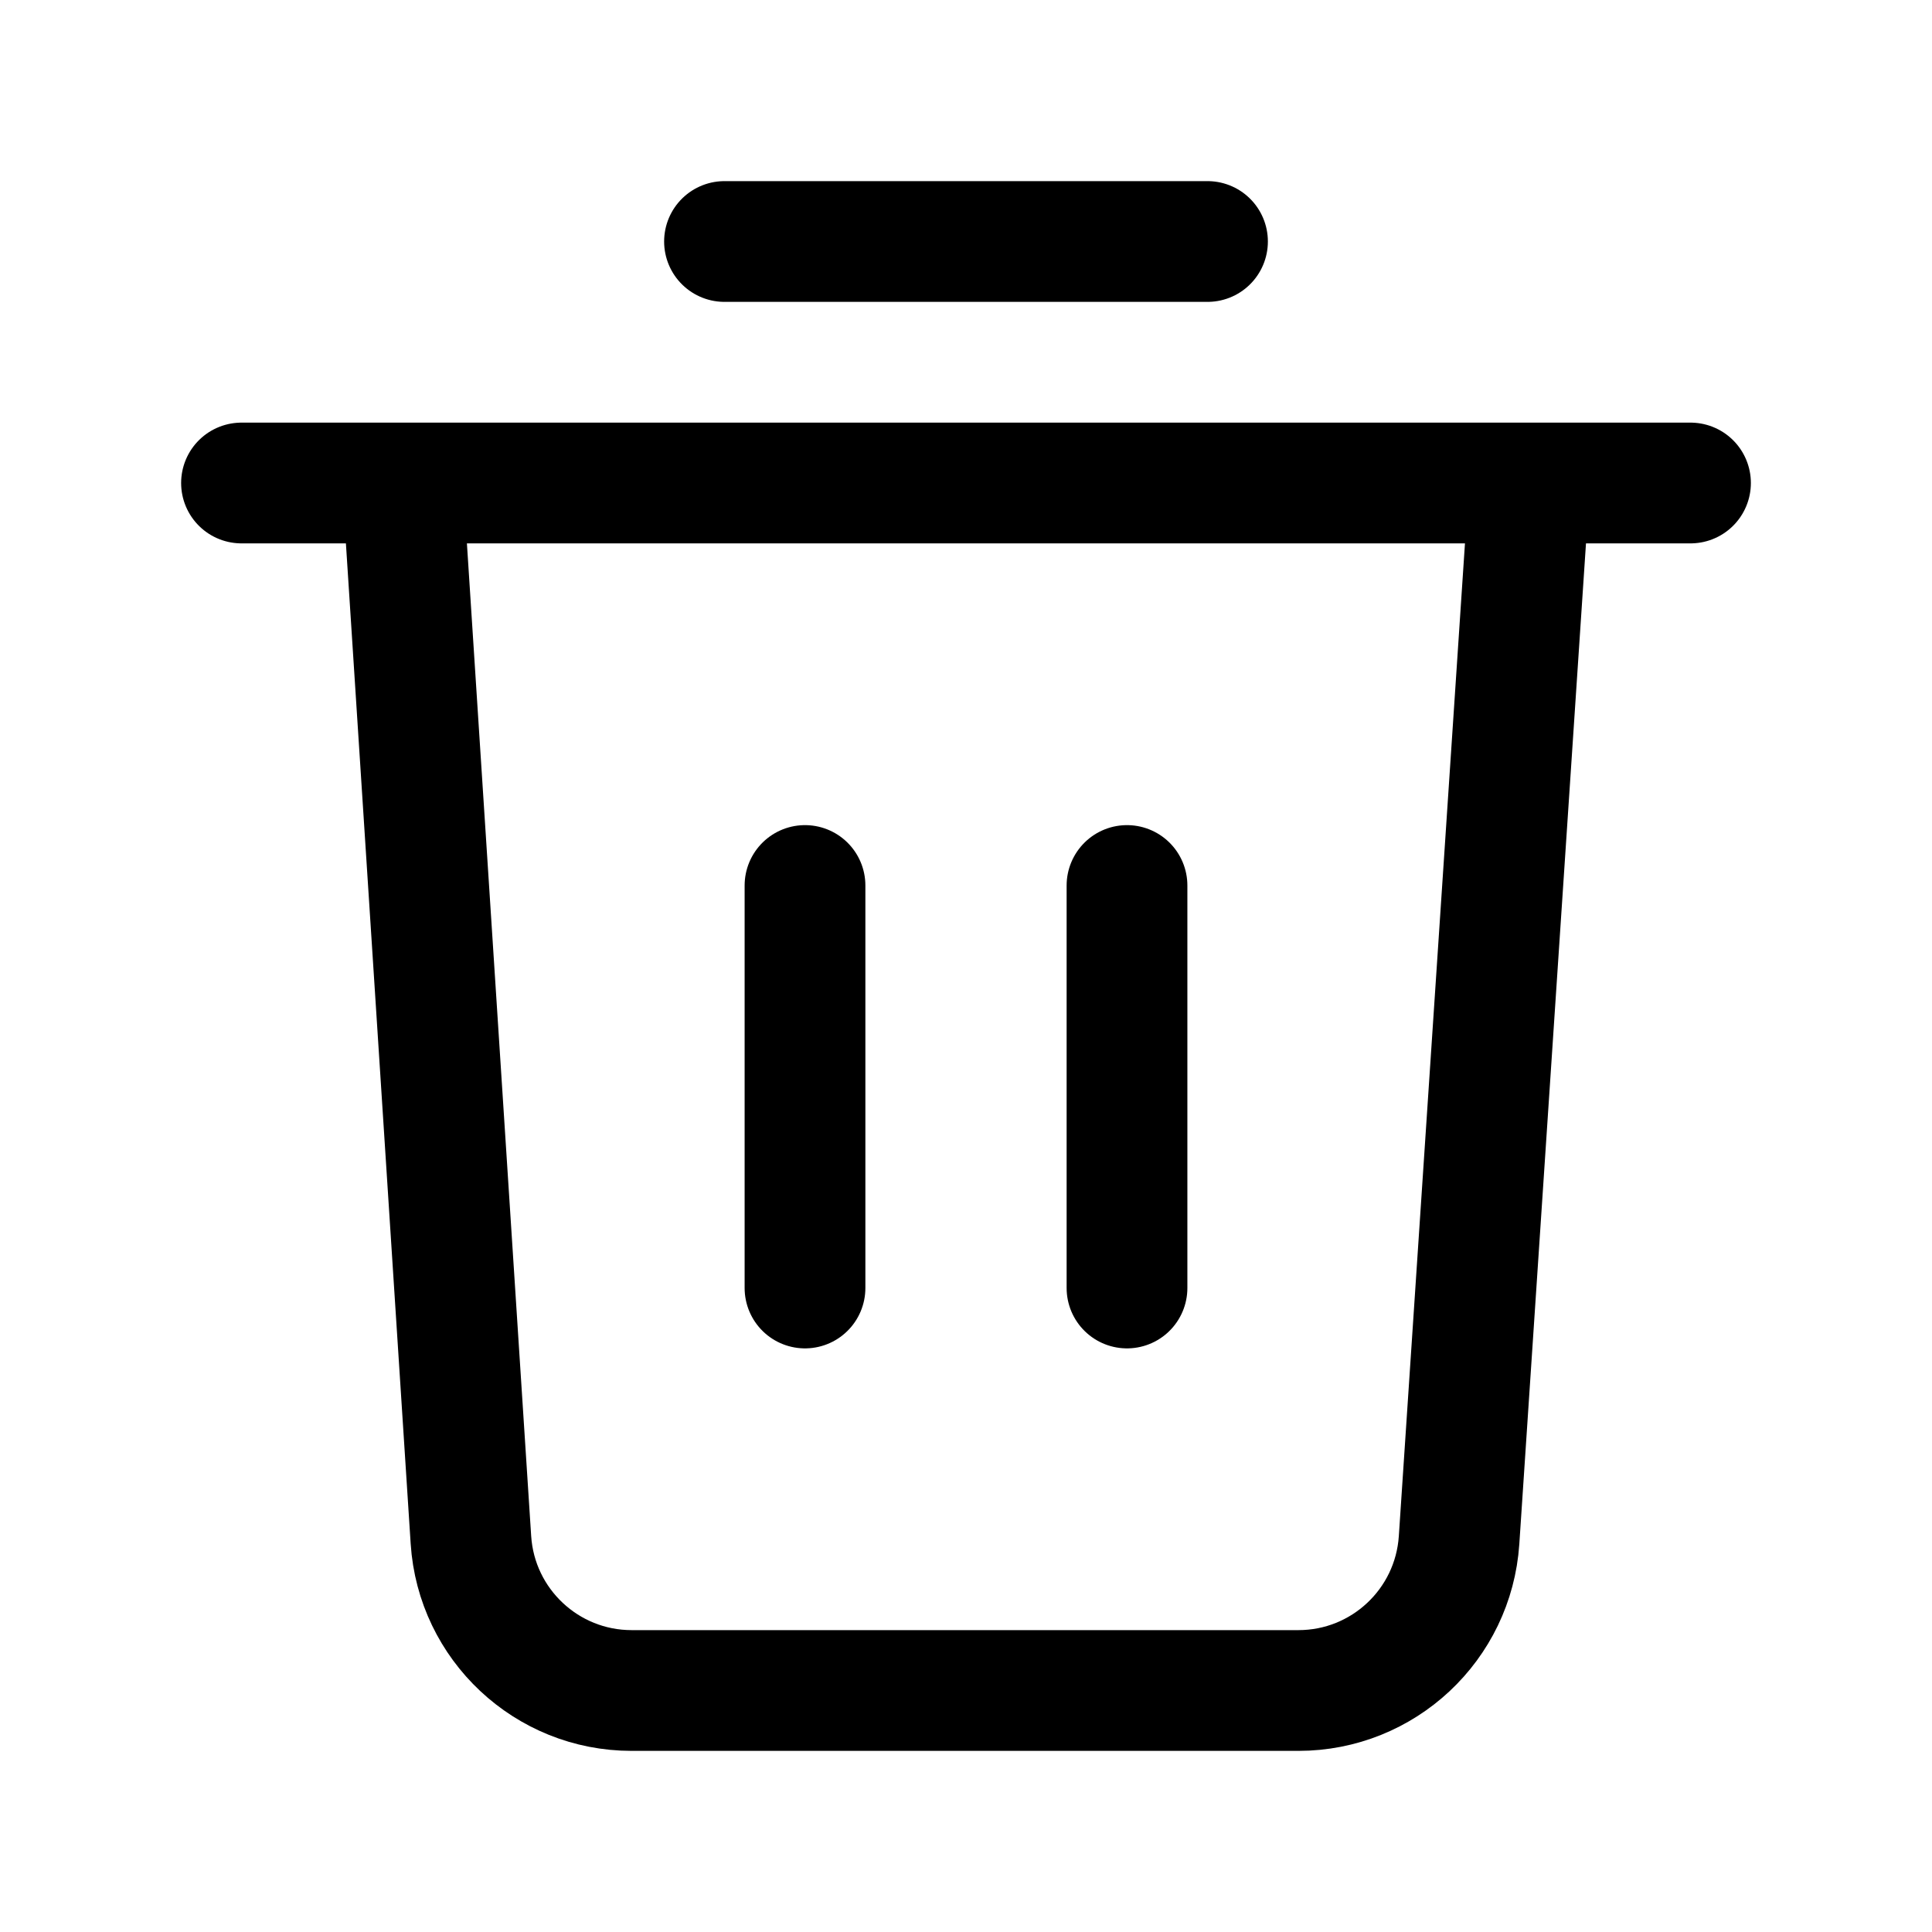
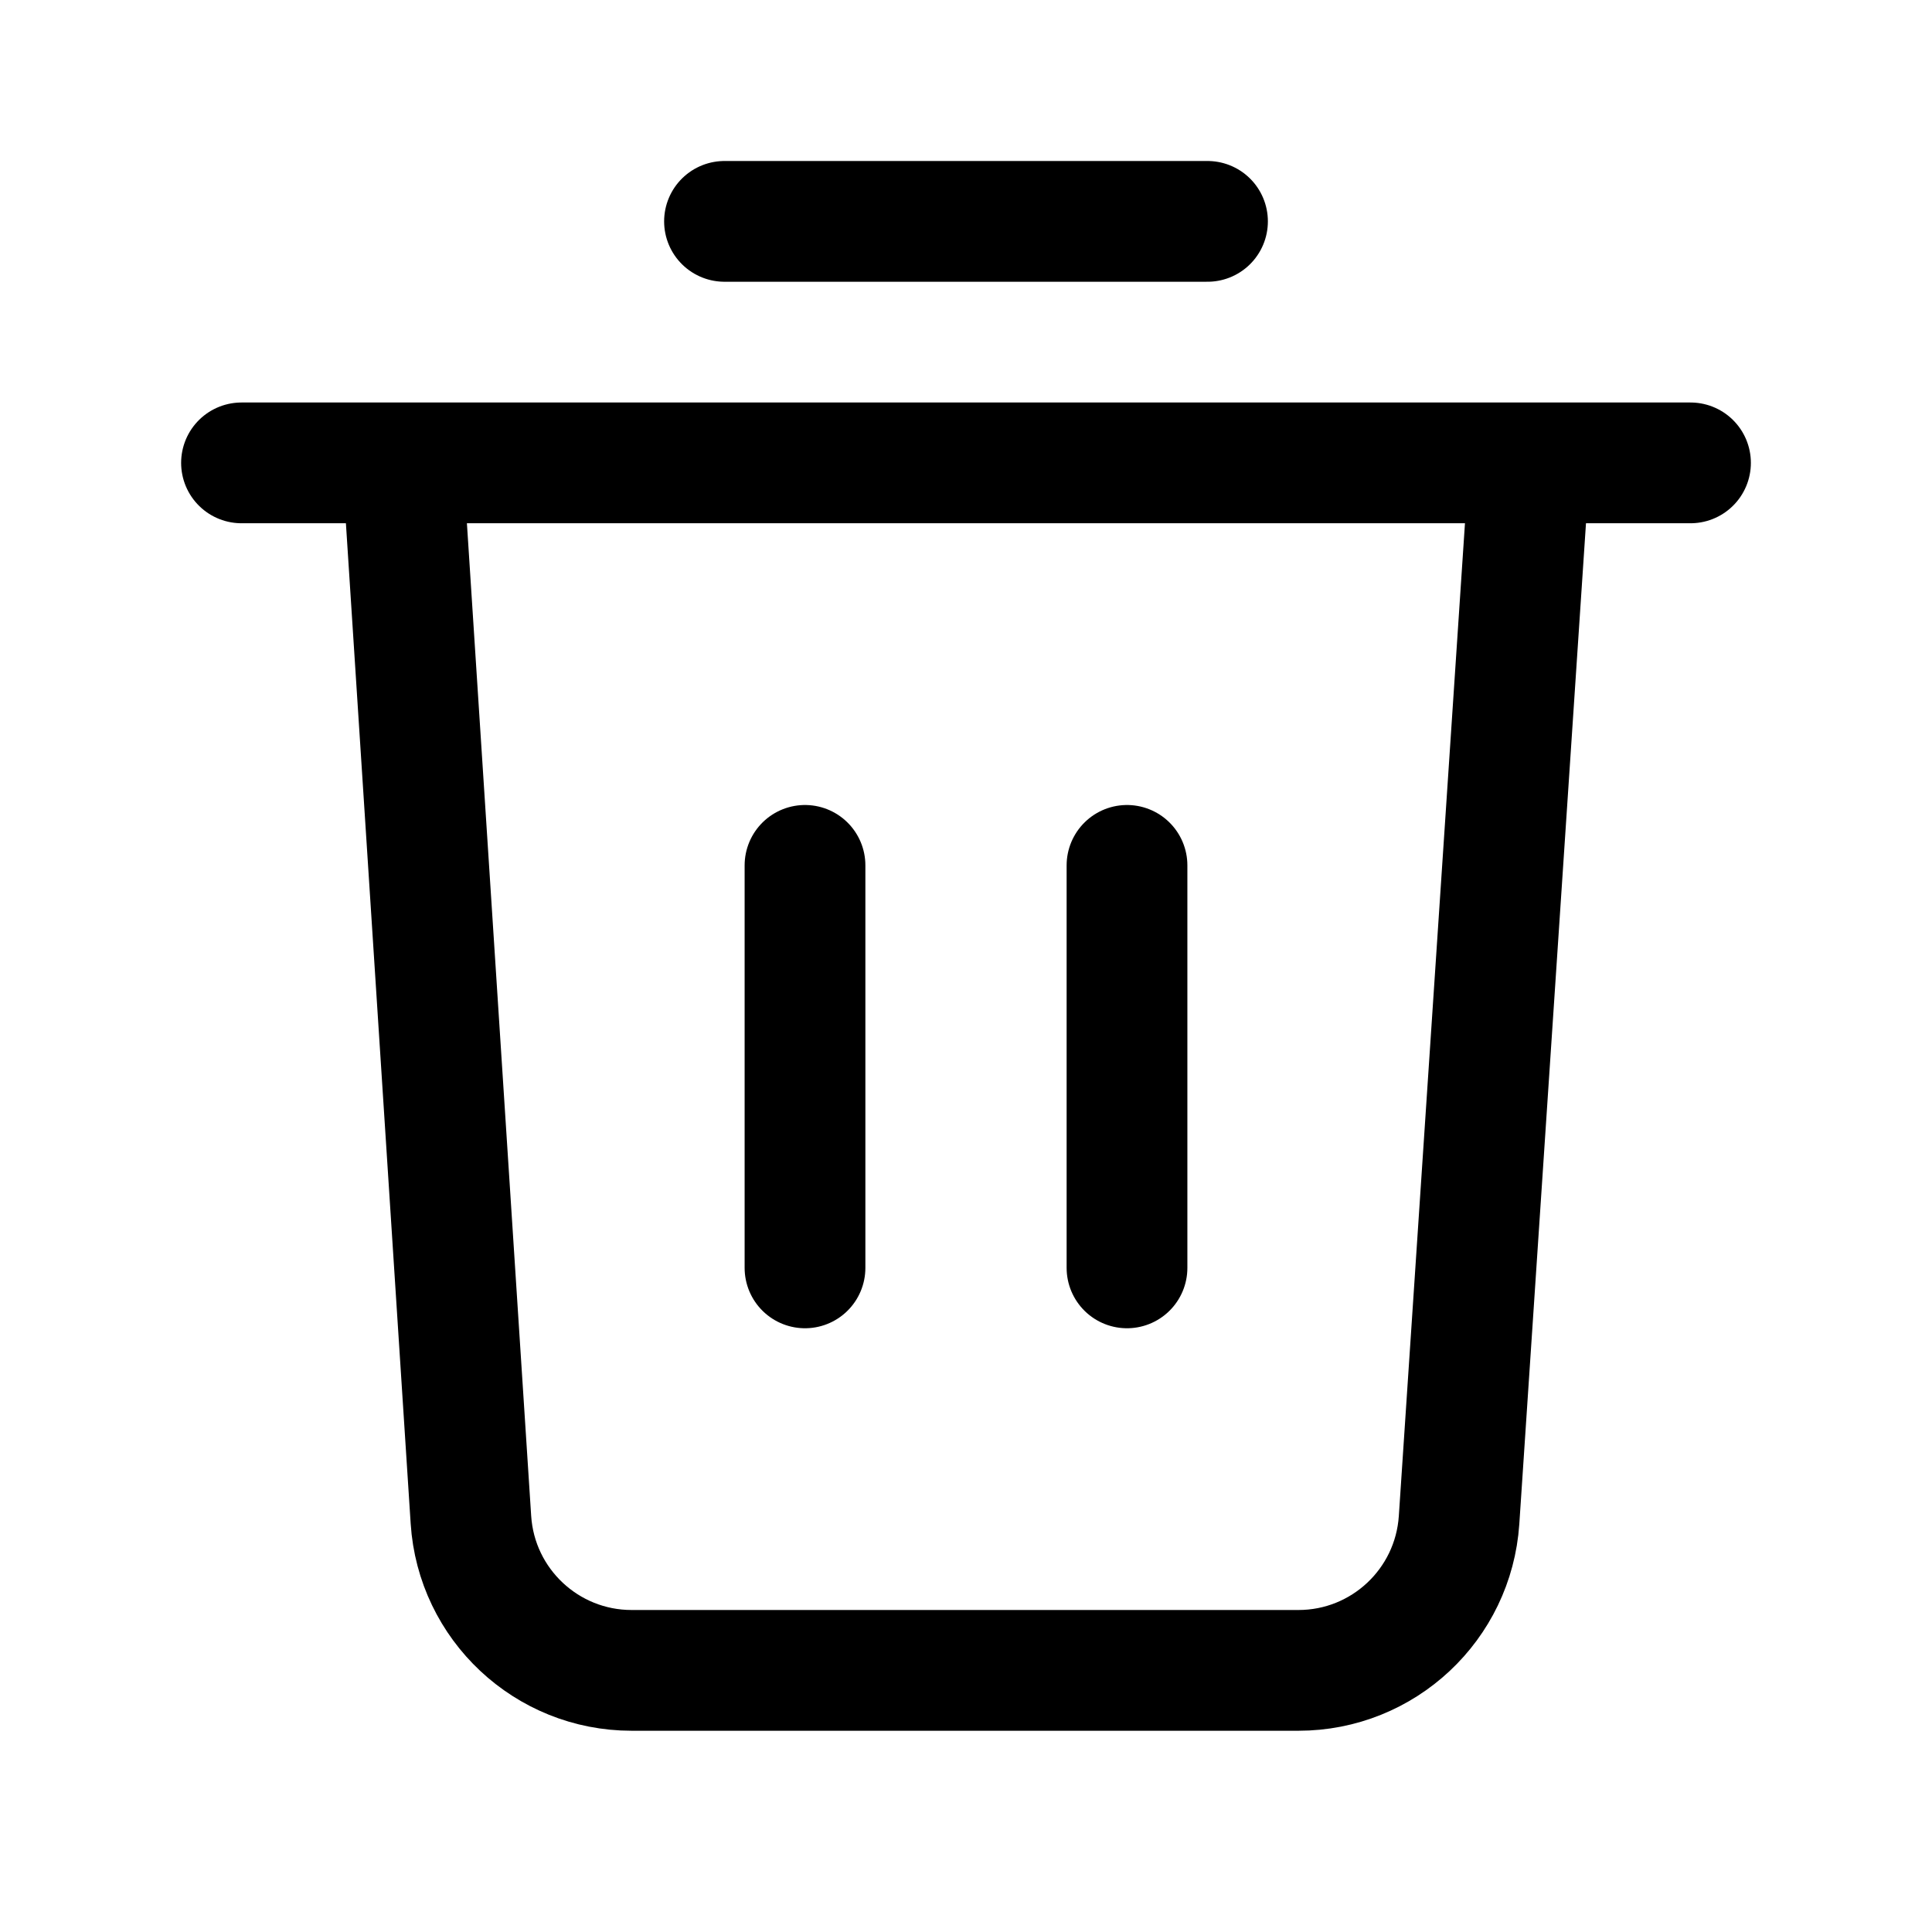
- <svg xmlns="http://www.w3.org/2000/svg" width="24" height="24" viewBox="0 0 24 24" fill="none">
+ <svg xmlns="http://www.w3.org/2000/svg" width="24" height="24" viewBox="0 0.25 24 24" fill="none">
  <path d="M9 3H15M3 6H21M10 16V11M14 16V11M5 6H19L18.125 19.133C18.054 20.184 17.182 21 16.129 21L7.846 21C6.792 21 5.918 20.181 5.85 19.129L5 6Z" stroke="currentColor" stroke-width="1.5" stroke-linecap="round" stroke-linejoin="round" />
</svg>
